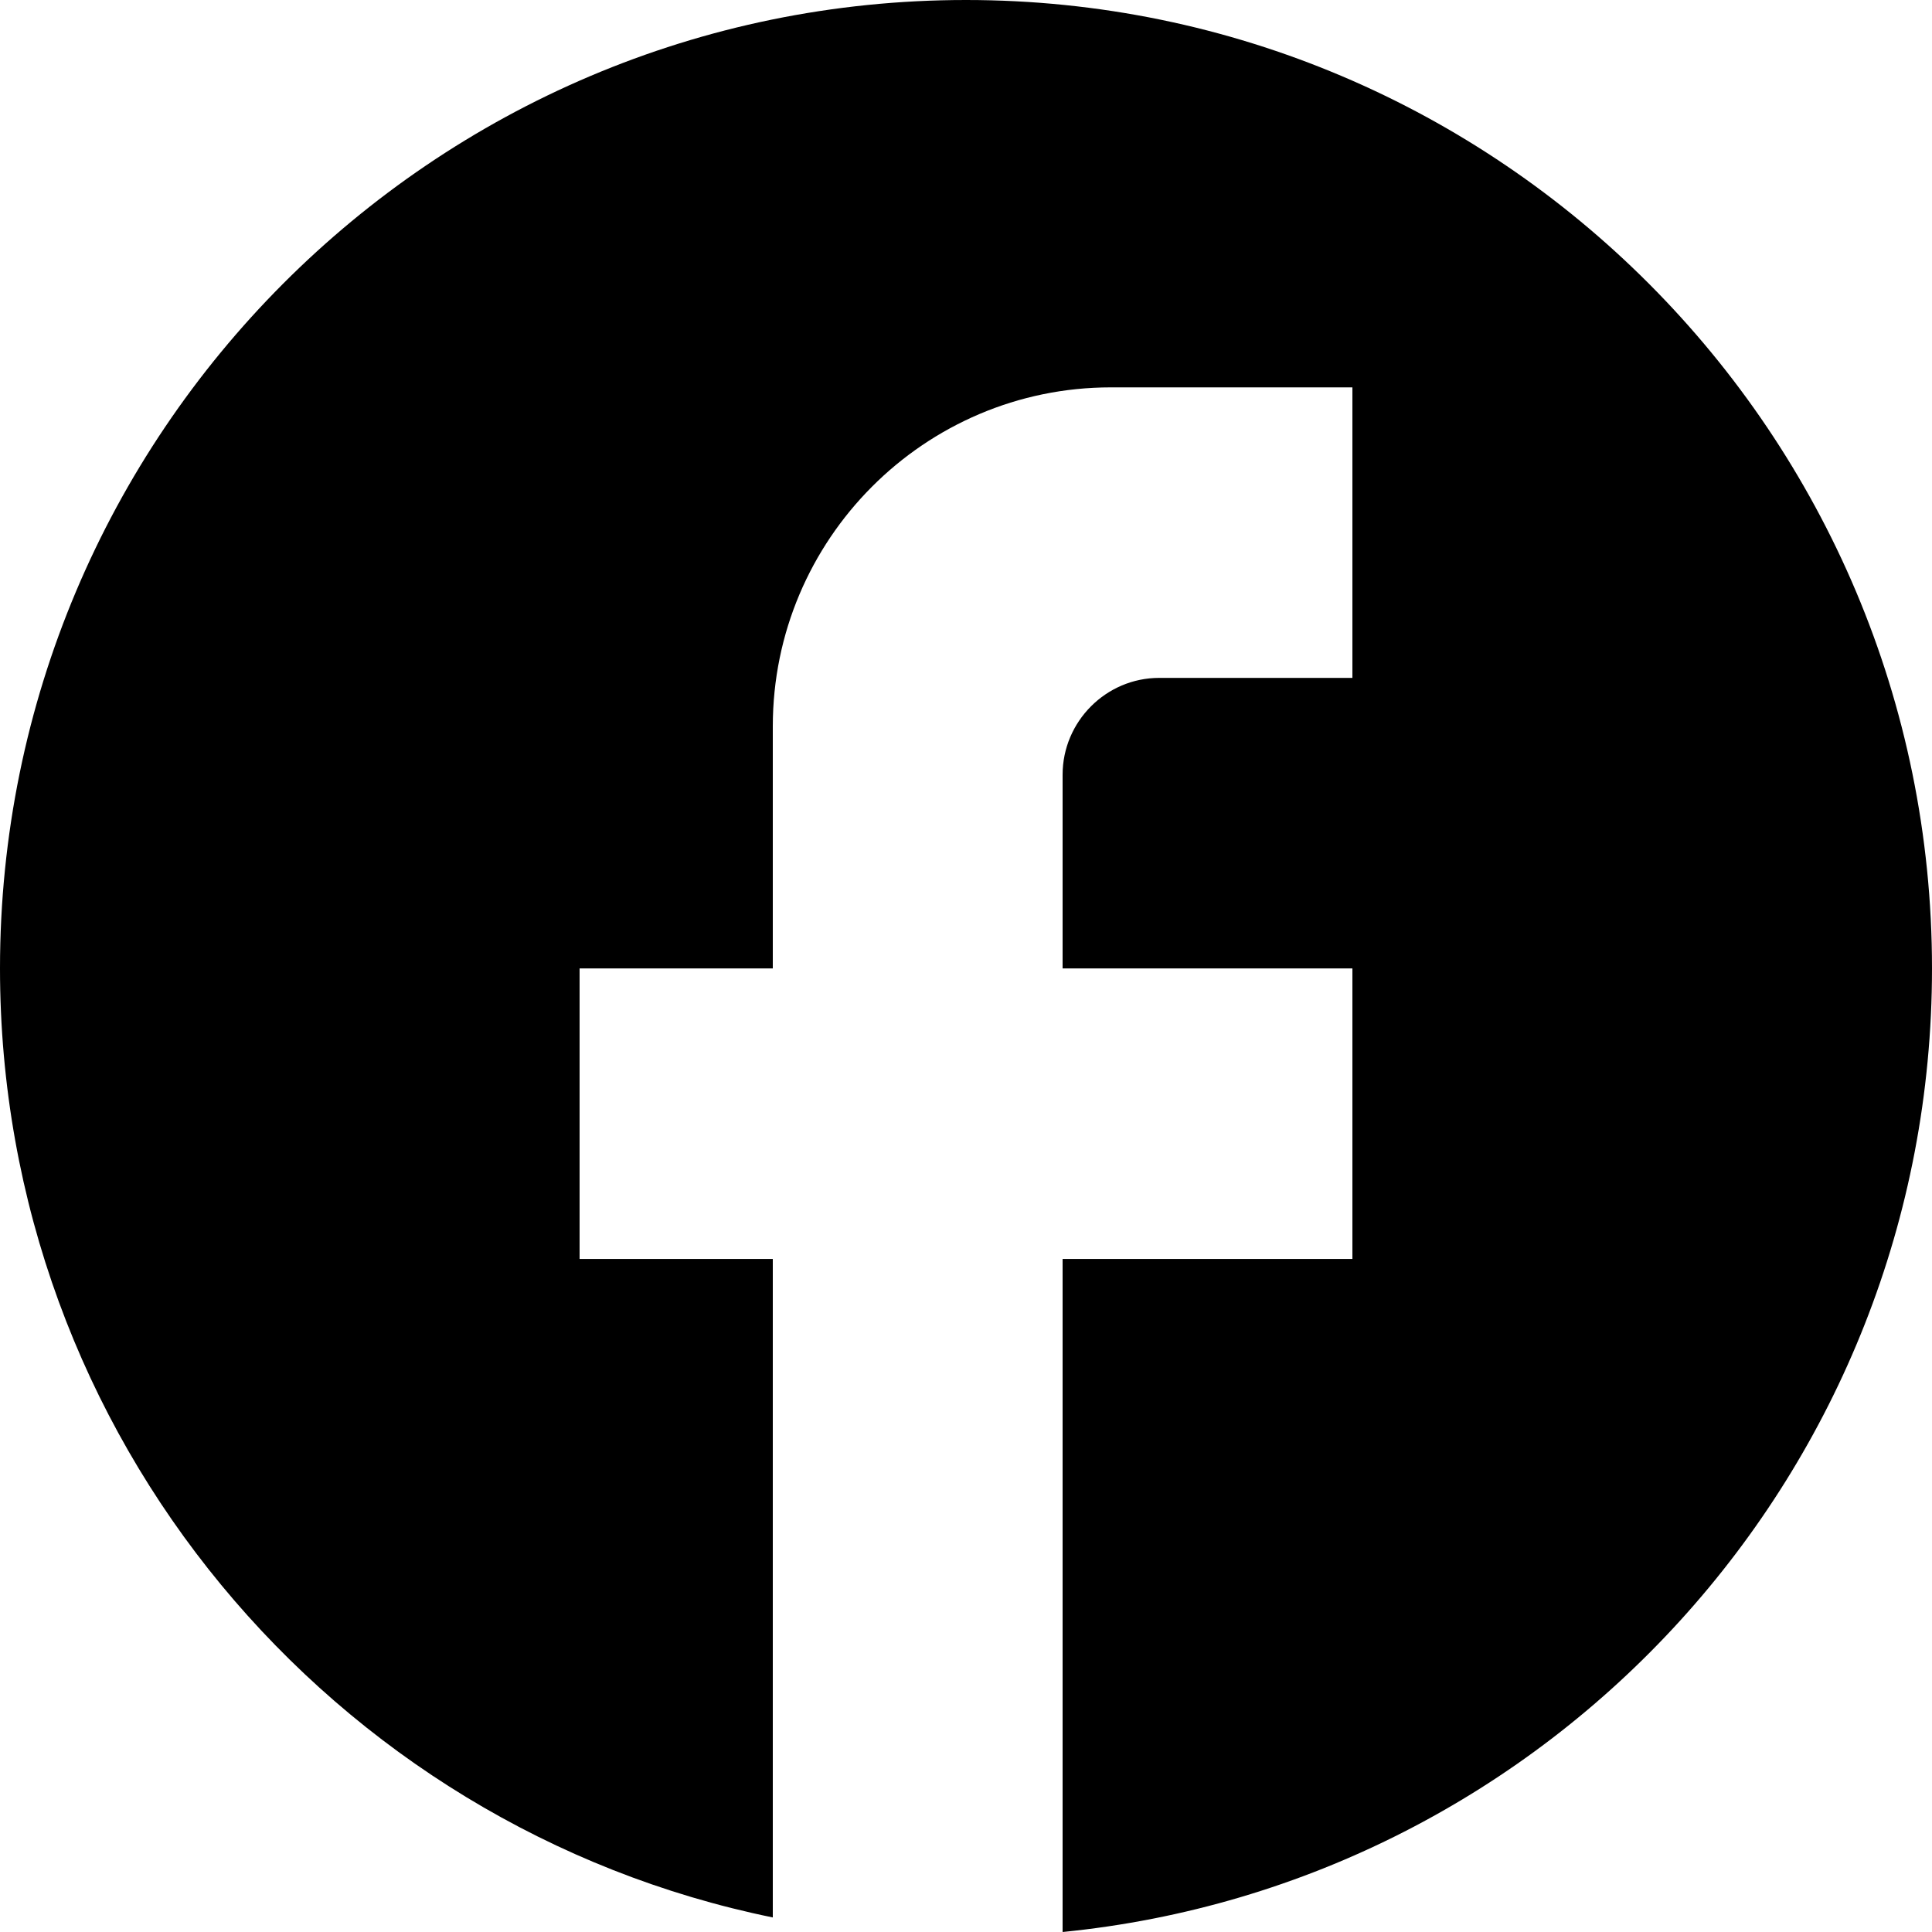
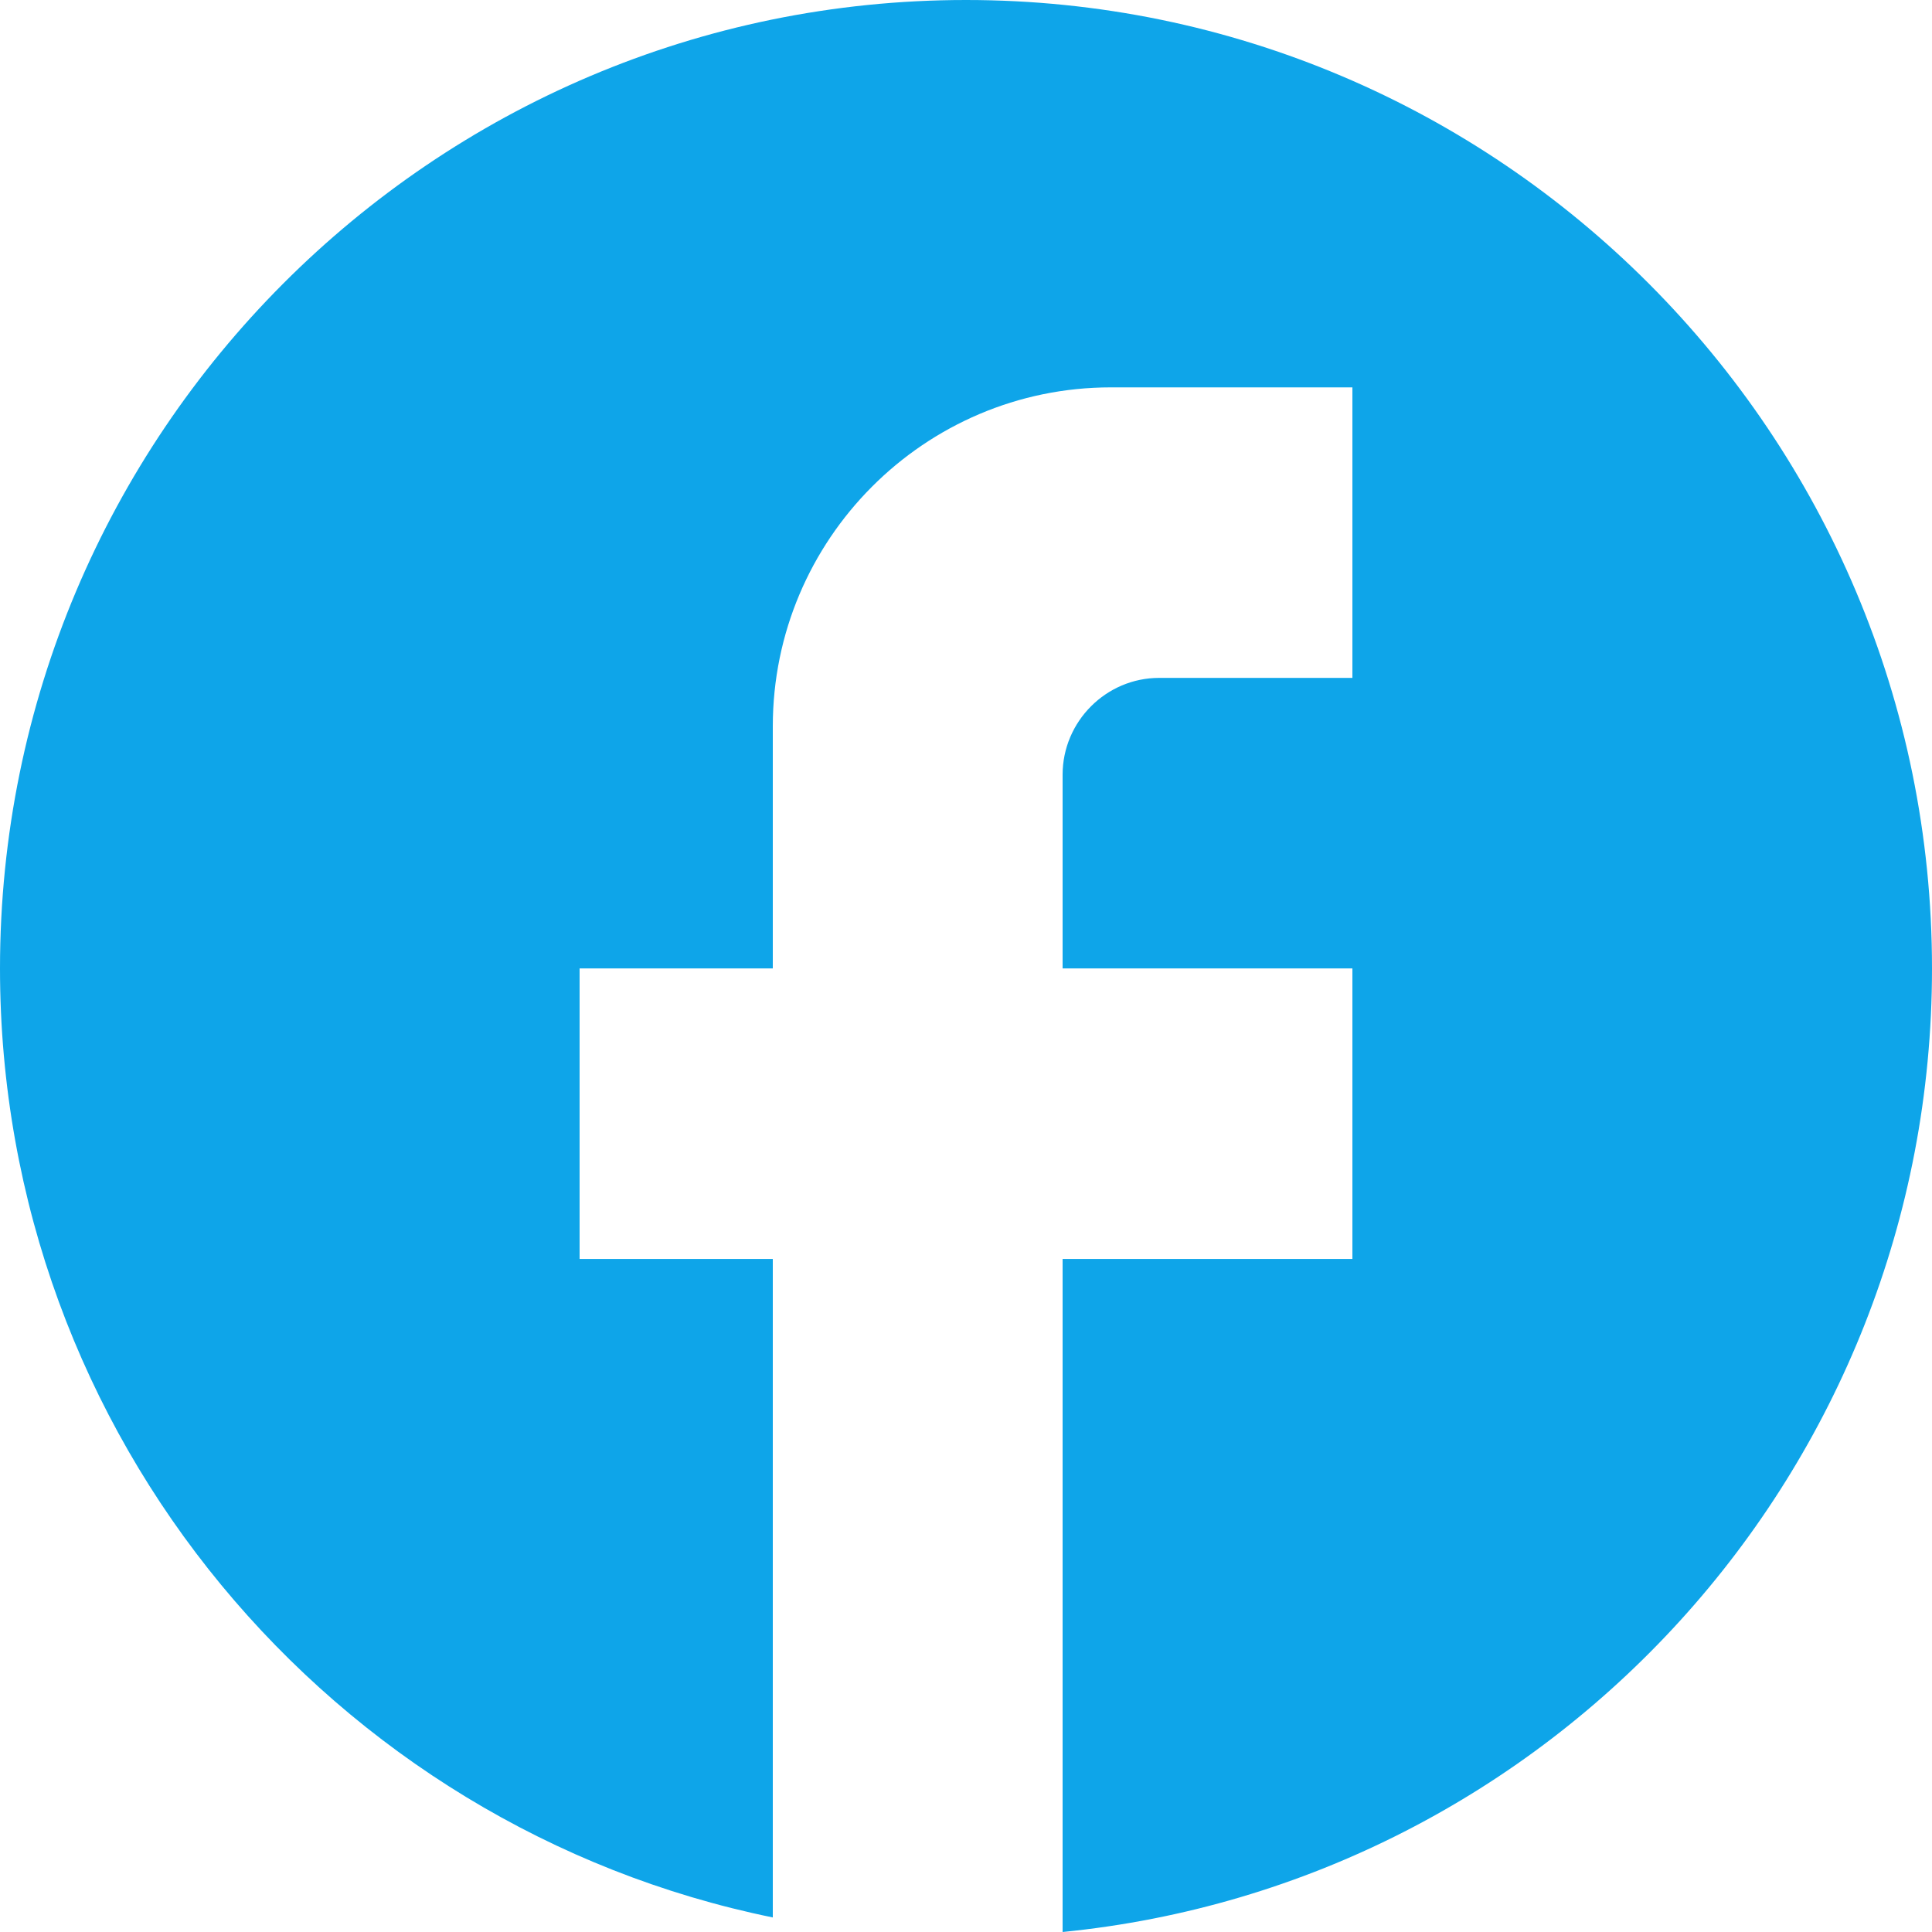
<svg xmlns="http://www.w3.org/2000/svg" width="32" height="32" viewBox="0 0 32 32" fill="none">
-   <path d="M32 16.04C32 7.186 24.832 0 16 0C7.168 0 0 7.186 0 16.04C0 23.803 5.504 30.268 12.8 31.759V20.852H9.6V16.04H12.8V12.03C12.8 8.934 15.312 6.416 18.4 6.416H22.4V11.228H19.2C18.32 11.228 17.6 11.95 17.6 12.832V16.04H22.4V20.852H17.6V32C25.68 31.198 32 24.365 32 16.04Z" fill="black" />
+   <path d="M32 16.04C32 7.186 24.832 0 16 0C7.168 0 0 7.186 0 16.04C0 23.803 5.504 30.268 12.8 31.759V20.852H9.6V16.04H12.8V12.03C12.8 8.934 15.312 6.416 18.4 6.416H22.4V11.228H19.2C18.32 11.228 17.6 11.95 17.6 12.832V16.04H22.4V20.852H17.6V32C25.68 31.198 32 24.365 32 16.04Z" fill="#0ea5e9" />
</svg>
